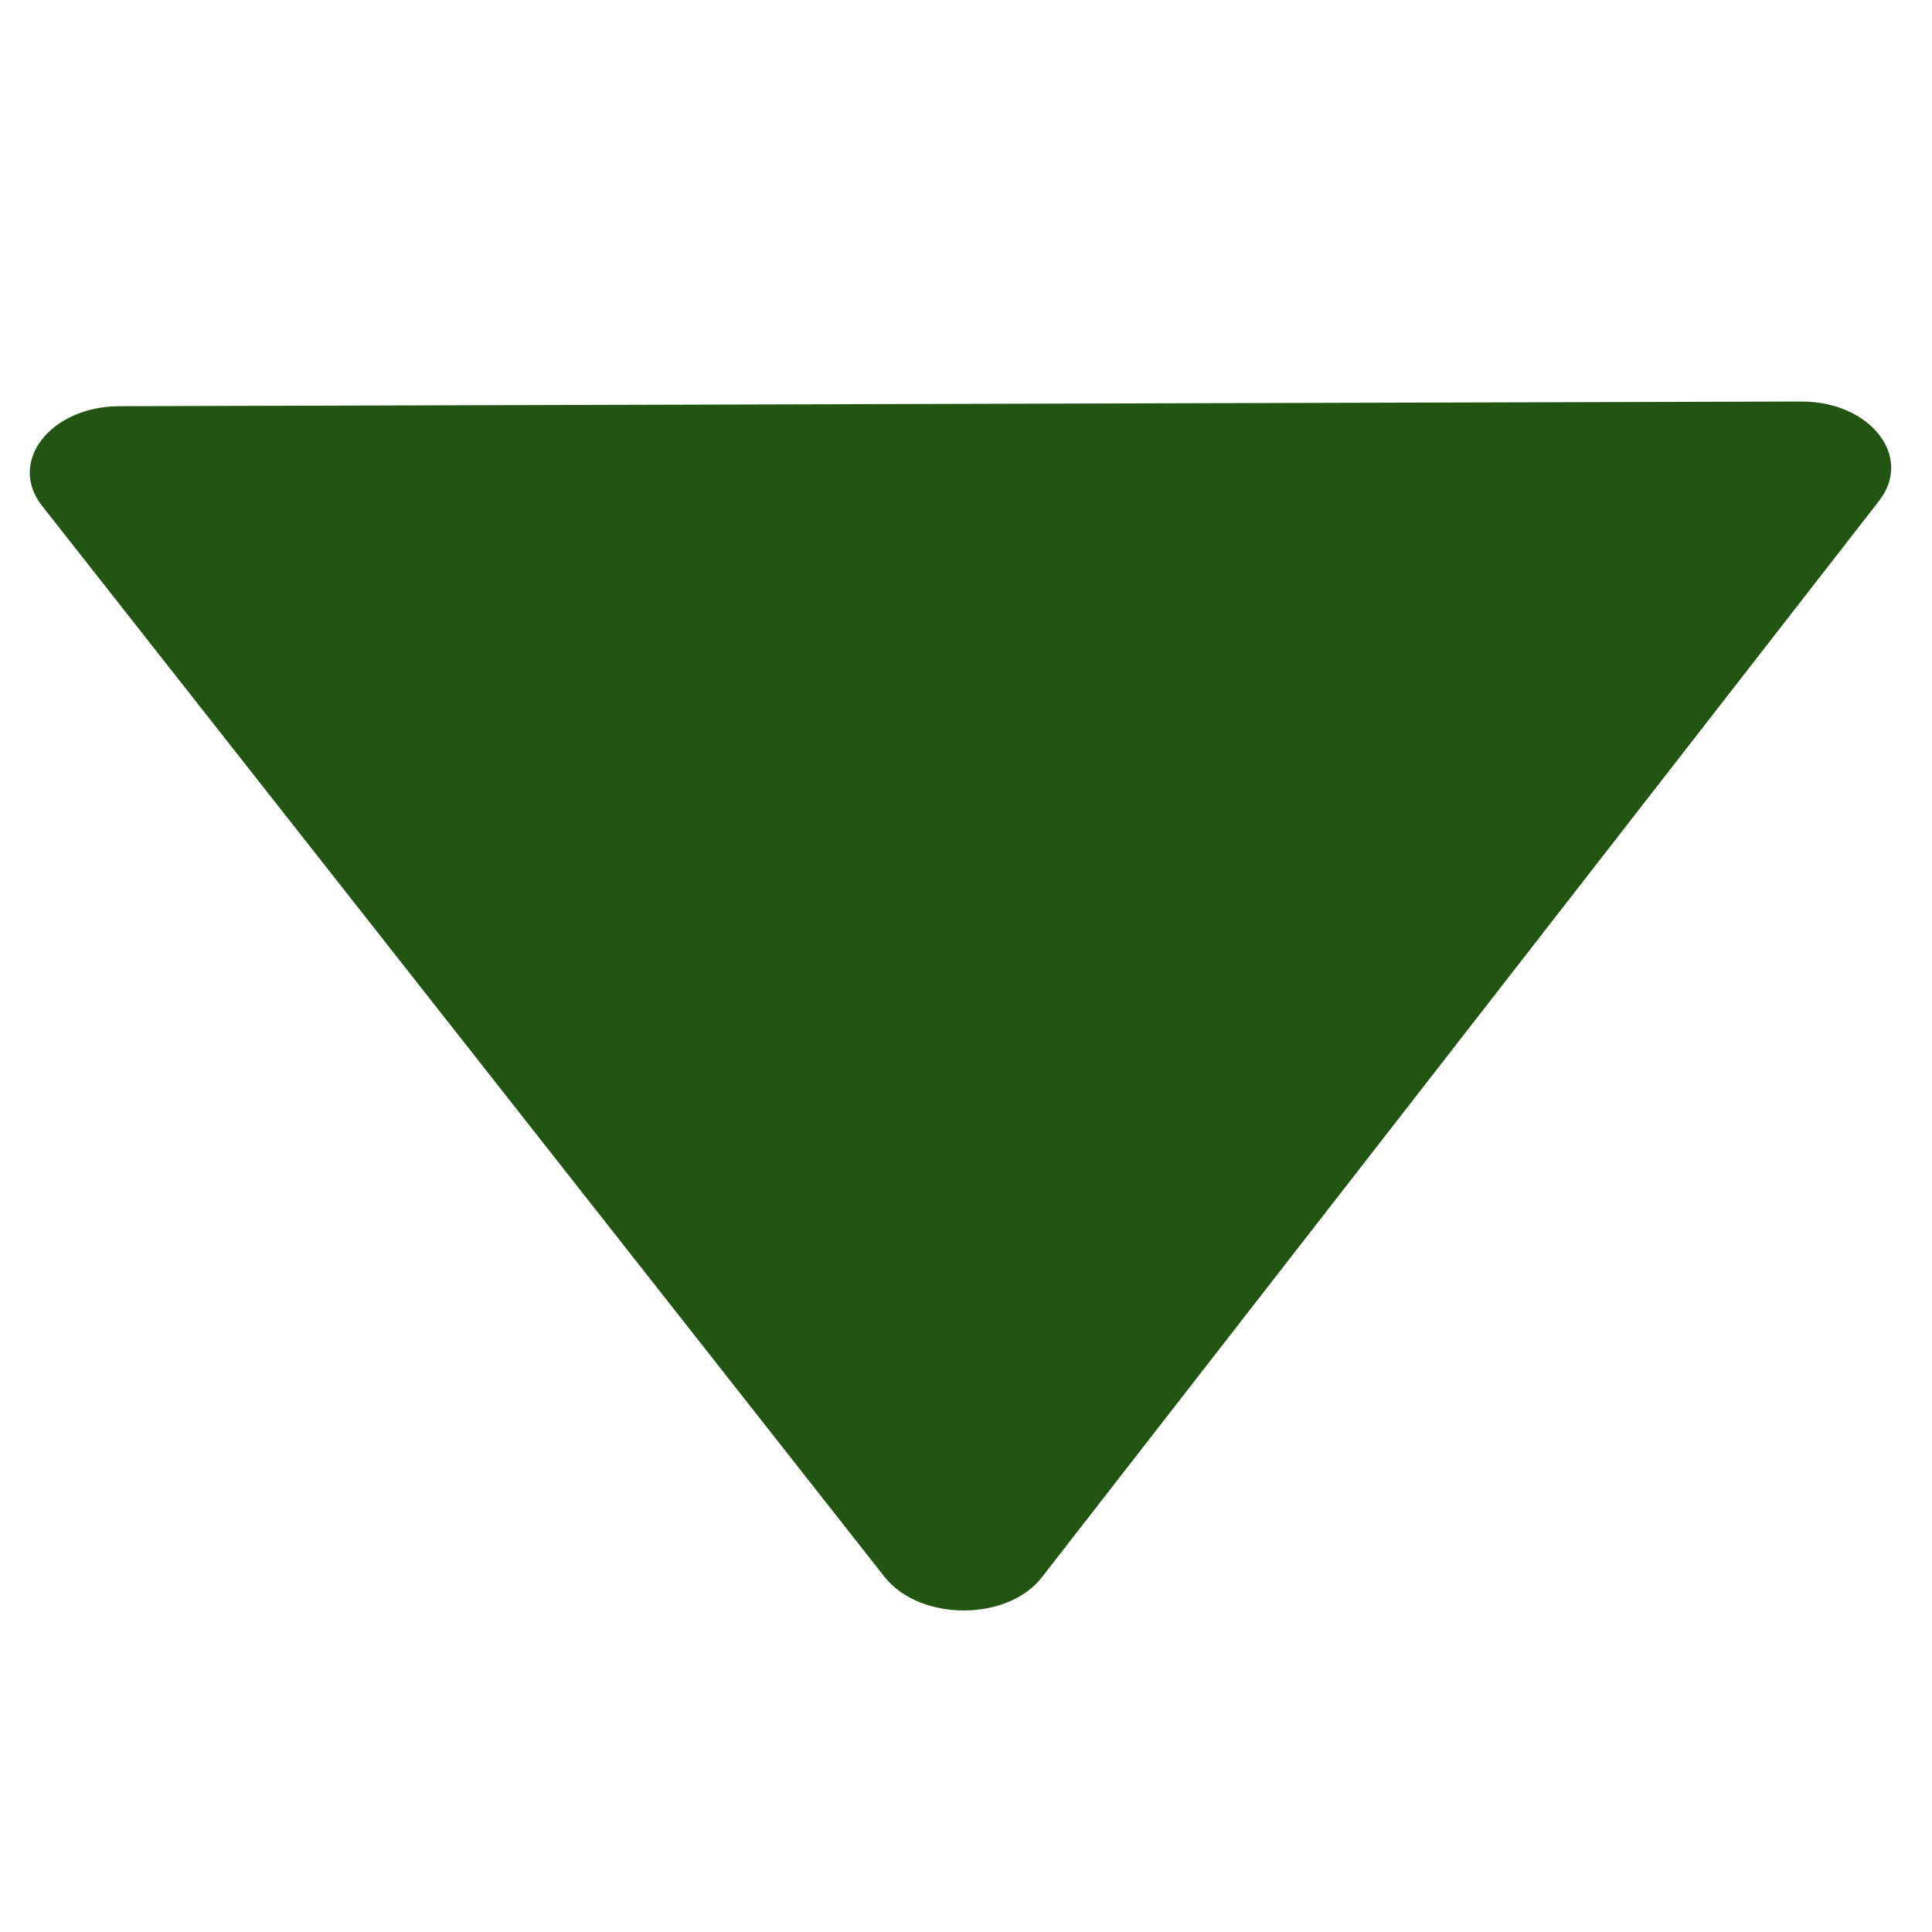
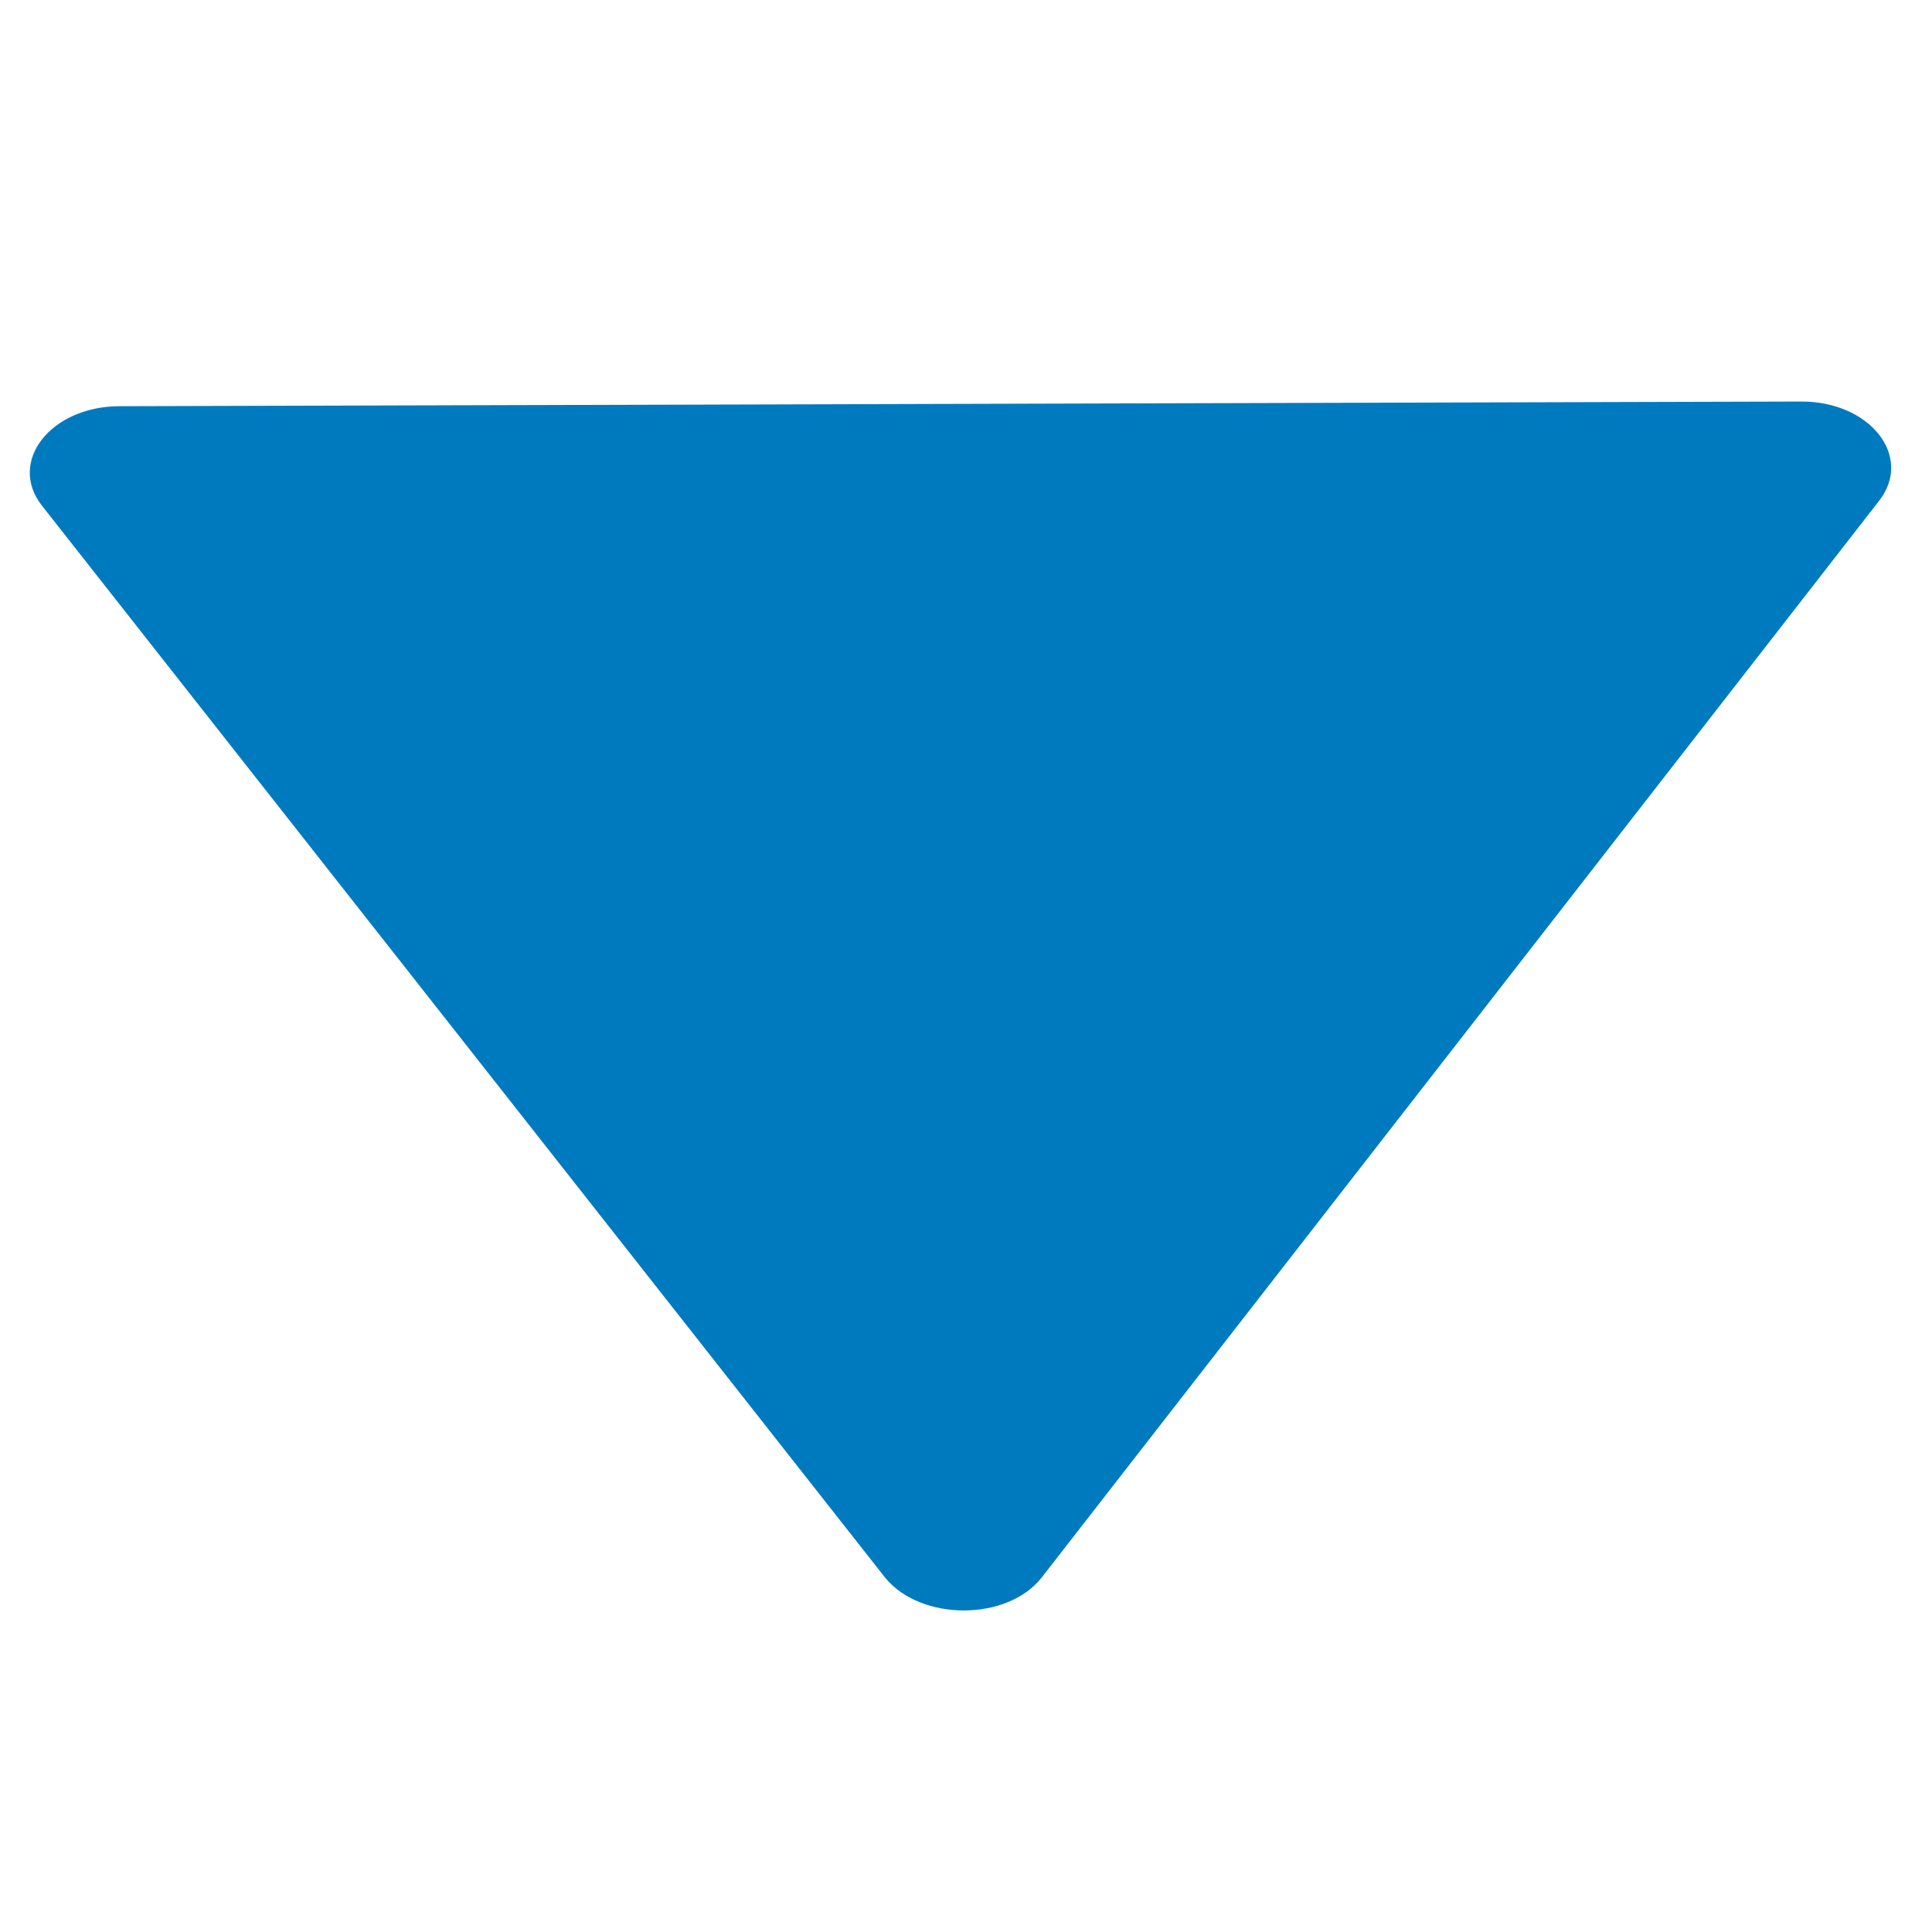
<svg xmlns="http://www.w3.org/2000/svg" version="1.1" id="Layer_1" x="0px" y="0px" width="1000px" height="1000px" viewBox="0 0 1000 1000" enable-background="new 0 0 1000 1000" xml:space="preserve">
  <defs id="defs11" />
  <g id="g3">
    <g id="g5" transform="matrix(0,-1,1,0,-2.368382,933.1064)">
-       <path d="m 116.805,541.719 557.214,433.373 c 22.881,17.686 51.348,-4.846 51.255,-40.37 L 722.853,64.149 C 722.757,28.573 694.168,6.195 671.383,24.07 L 116.554,460.479 c -22.798,18.612 -22.678,63.507 0.251,81.24 l 0,0 z m 0,0" id="path7" style="fill:#225412" />
+       <path d="m 116.805,541.719 557.214,433.373 c 22.881,17.686 51.348,-4.846 51.255,-40.37 L 722.853,64.149 C 722.757,28.573 694.168,6.195 671.383,24.07 L 116.554,460.479 c -22.798,18.612 -22.678,63.507 0.251,81.24 l 0,0 z m 0,0" id="path7" style="fill:#007abf" />
    </g>
  </g>
</svg>
